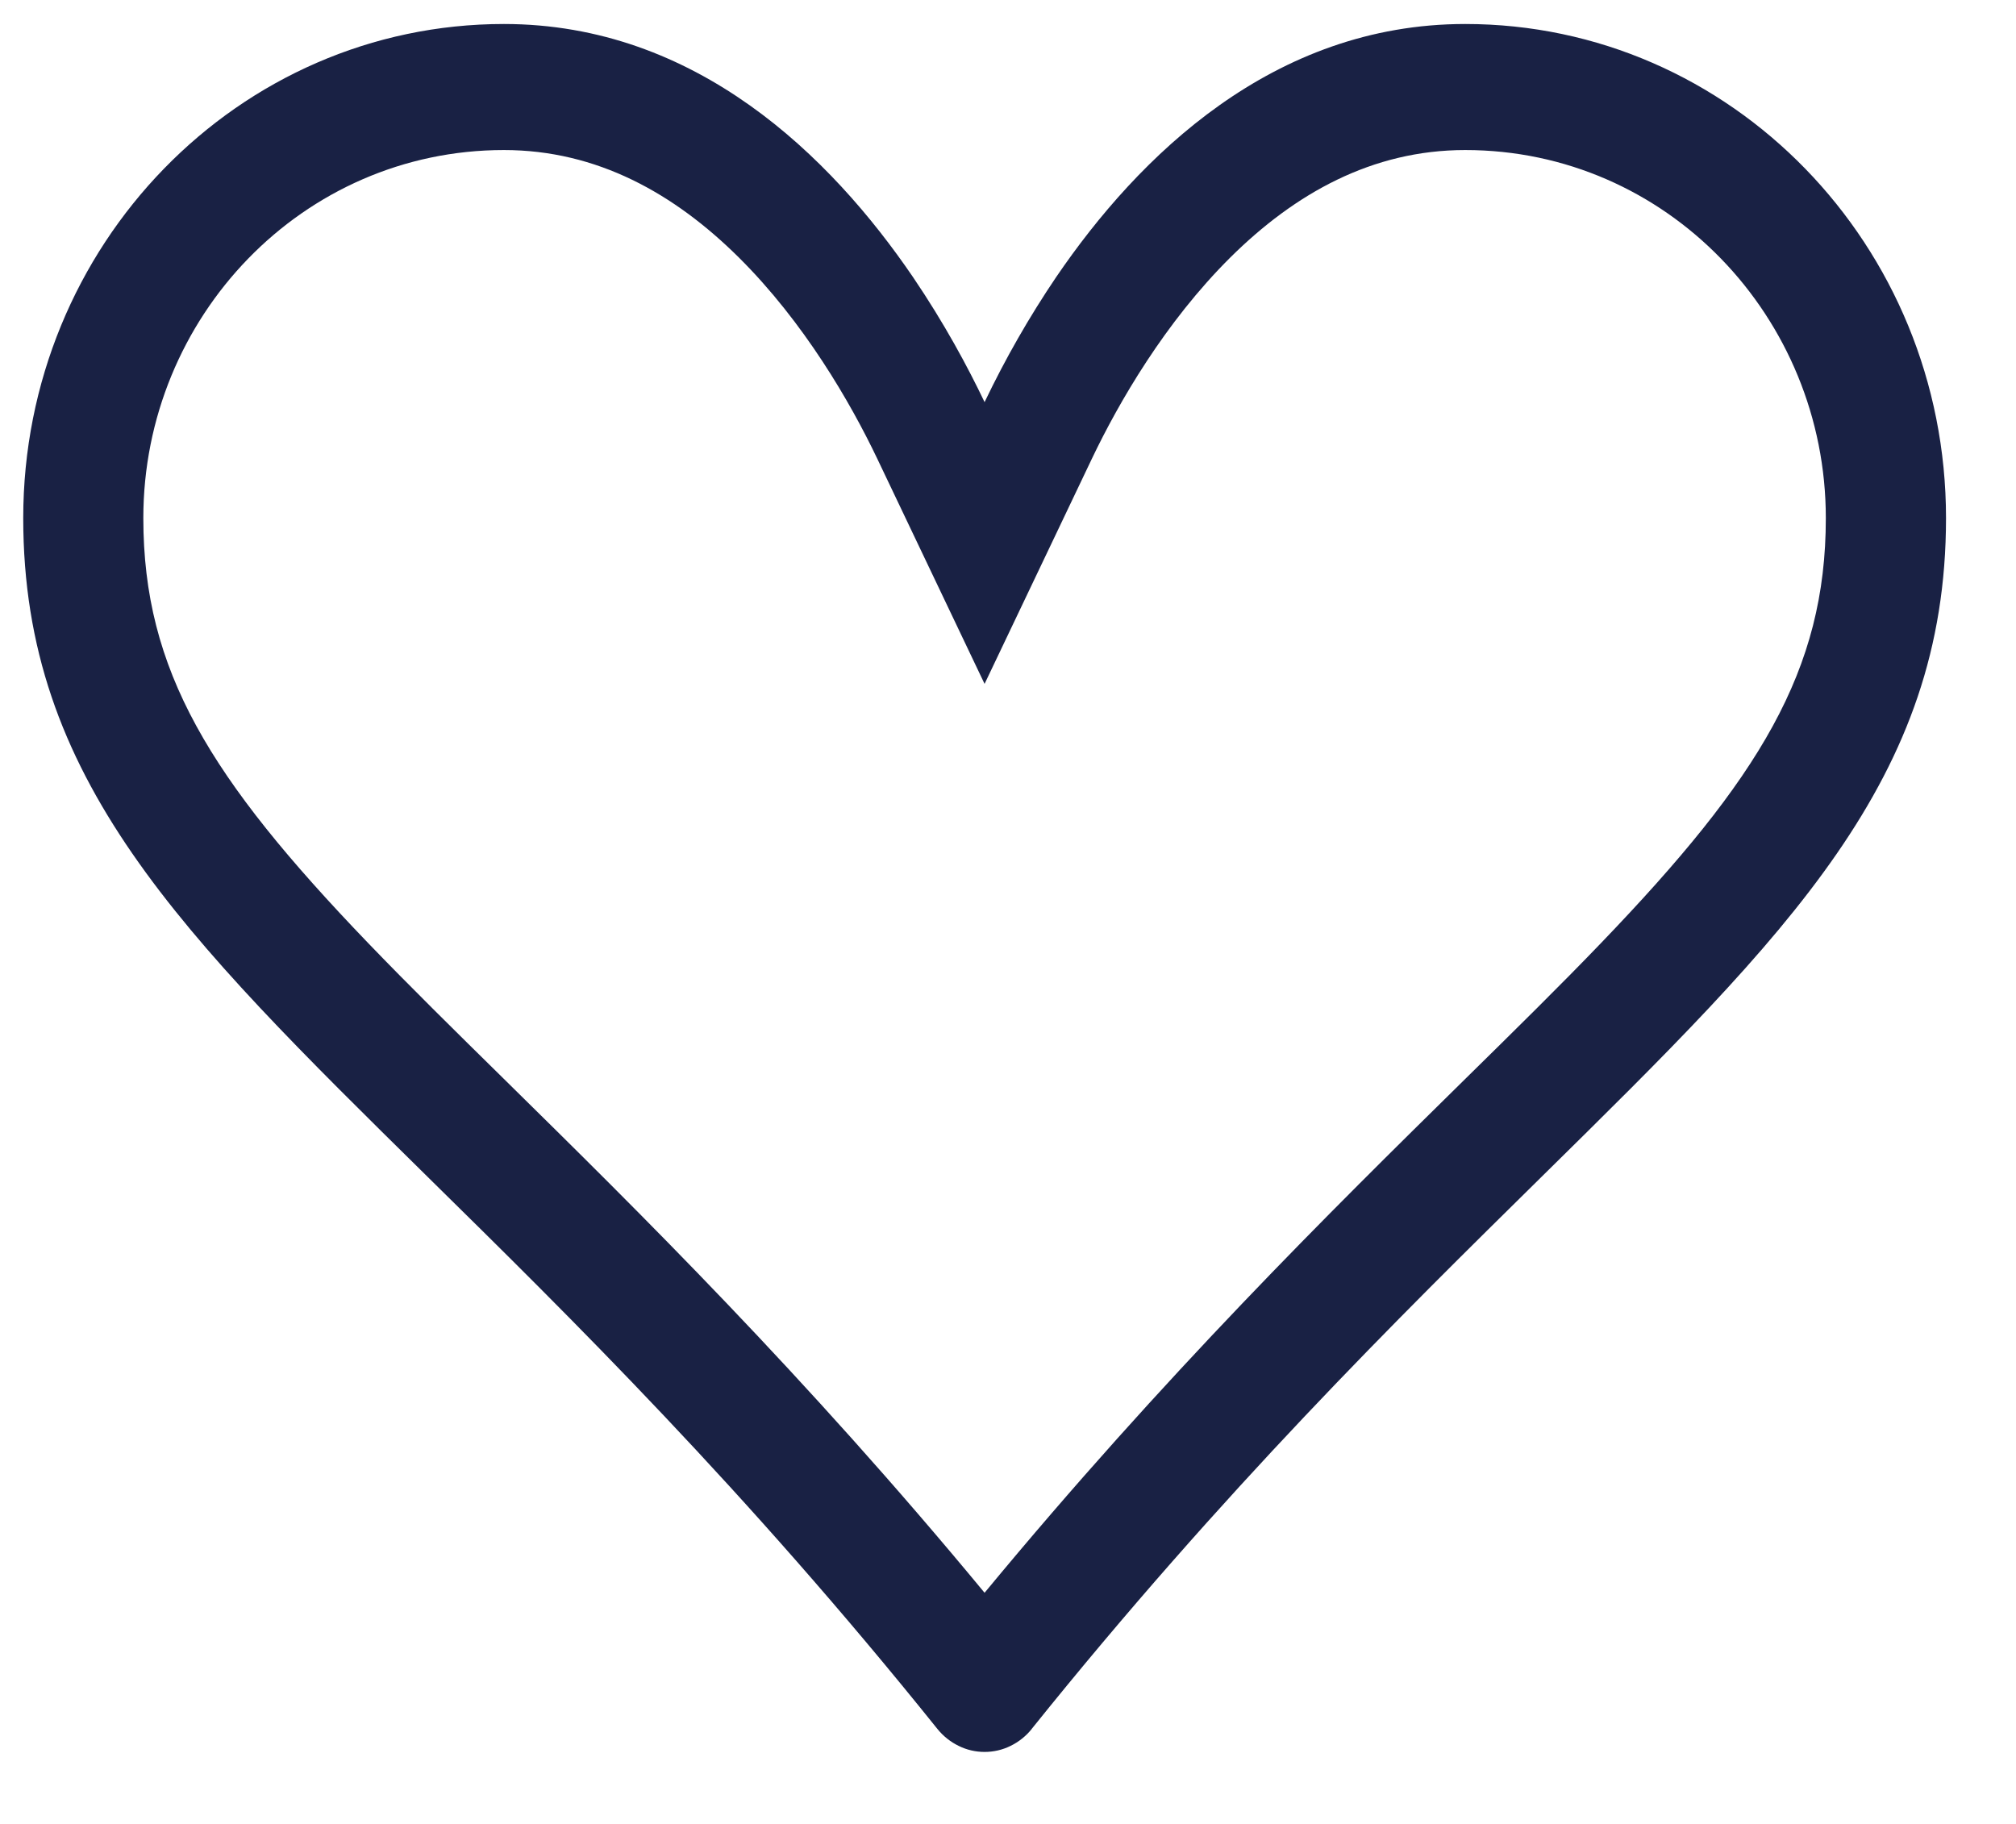
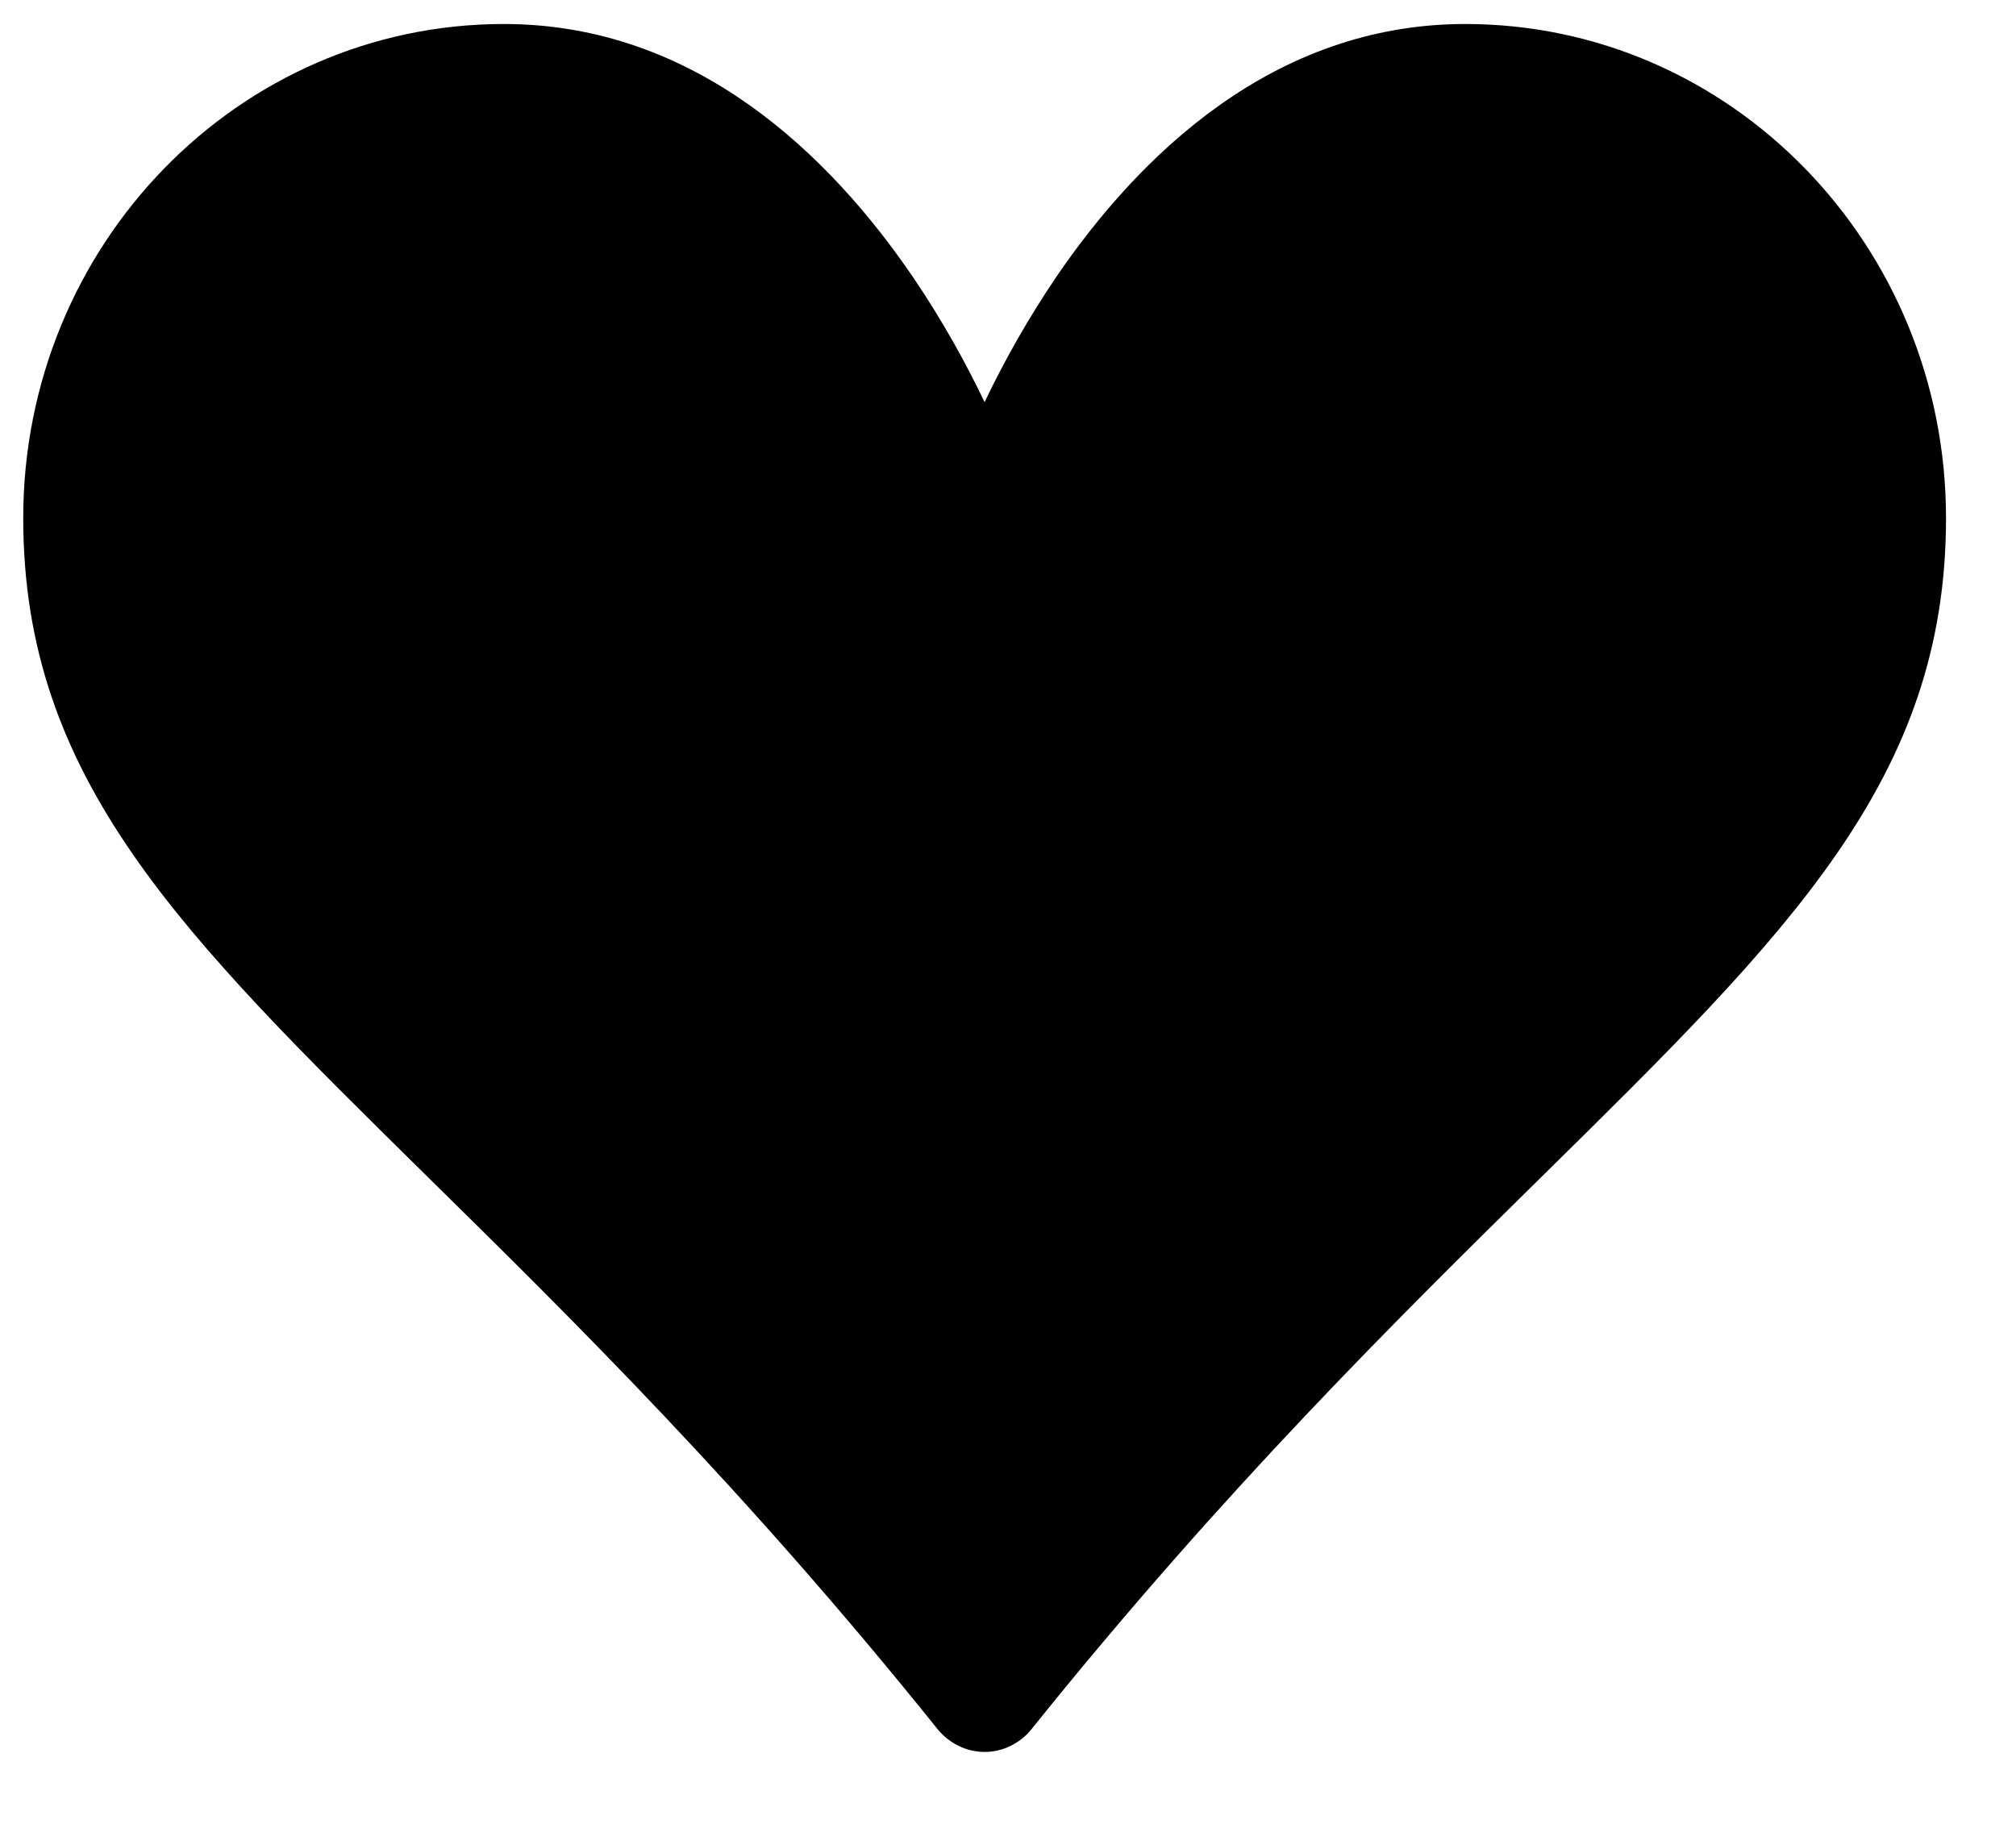
- <svg xmlns="http://www.w3.org/2000/svg" width="21" height="19" viewBox="0 0 21 19" fill="none">
-   <path fill-rule="evenodd" clip-rule="evenodd" d="M10.256 7.124L11.375 4.776C11.653 4.194 12.135 3.358 12.817 2.681C13.488 2.016 14.292 1.563 15.263 1.563C17.361 1.563 19.019 3.304 19.019 5.397C19.019 6.987 18.325 8.109 16.68 9.821C16.259 10.26 15.778 10.733 15.246 11.256C13.859 12.621 12.134 14.32 10.256 16.592C8.378 14.32 6.653 12.621 5.266 11.256C4.734 10.733 4.252 10.258 3.832 9.821C2.187 8.109 1.493 6.987 1.493 5.397C1.493 3.304 3.151 1.563 5.249 1.563C6.22 1.563 7.024 2.016 7.695 2.681C8.377 3.358 8.859 4.194 9.137 4.776L10.256 7.124ZM10.747 18.011C10.687 18.086 10.611 18.146 10.527 18.187C10.442 18.229 10.35 18.25 10.256 18.25C10.163 18.25 10.07 18.229 9.986 18.187C9.901 18.146 9.826 18.086 9.765 18.011C7.761 15.514 5.947 13.728 4.454 12.259C1.869 9.713 0.242 8.113 0.242 5.397C0.242 2.554 2.482 0.25 5.249 0.25C7.252 0.25 8.653 1.629 9.51 2.886C9.836 3.366 10.083 3.826 10.256 4.189C10.473 3.735 10.722 3.3 11.002 2.886C11.86 1.627 13.261 0.25 15.263 0.25C18.03 0.25 20.271 2.554 20.271 5.397C20.271 8.113 18.643 9.713 16.058 12.259C14.565 13.73 12.751 15.515 10.747 18.01V18.011Z" fill="#192144" />
+ <svg xmlns="http://www.w3.org/2000/svg" width="21" height="19" viewBox="0 0 21 19">
+   <path clip-rule="evenodd" d="M10.256 7.124L11.375 4.776C11.653 4.194 12.135 3.358 12.817 2.681C13.488 2.016 14.292 1.563 15.263 1.563C17.361 1.563 19.019 3.304 19.019 5.397C19.019 6.987 18.325 8.109 16.68 9.821C16.259 10.26 15.778 10.733 15.246 11.256C13.859 12.621 12.134 14.32 10.256 16.592C8.378 14.32 6.653 12.621 5.266 11.256C4.734 10.733 4.252 10.258 3.832 9.821C2.187 8.109 1.493 6.987 1.493 5.397C1.493 3.304 3.151 1.563 5.249 1.563C6.22 1.563 7.024 2.016 7.695 2.681C8.377 3.358 8.859 4.194 9.137 4.776L10.256 7.124ZM10.747 18.011C10.687 18.086 10.611 18.146 10.527 18.187C10.442 18.229 10.35 18.25 10.256 18.25C10.163 18.25 10.07 18.229 9.986 18.187C9.901 18.146 9.826 18.086 9.765 18.011C7.761 15.514 5.947 13.728 4.454 12.259C1.869 9.713 0.242 8.113 0.242 5.397C0.242 2.554 2.482 0.25 5.249 0.25C7.252 0.25 8.653 1.629 9.51 2.886C9.836 3.366 10.083 3.826 10.256 4.189C10.473 3.735 10.722 3.3 11.002 2.886C11.86 1.627 13.261 0.25 15.263 0.25C18.03 0.25 20.271 2.554 20.271 5.397C20.271 8.113 18.643 9.713 16.058 12.259C14.565 13.73 12.751 15.515 10.747 18.01V18.011Z" />
</svg>
